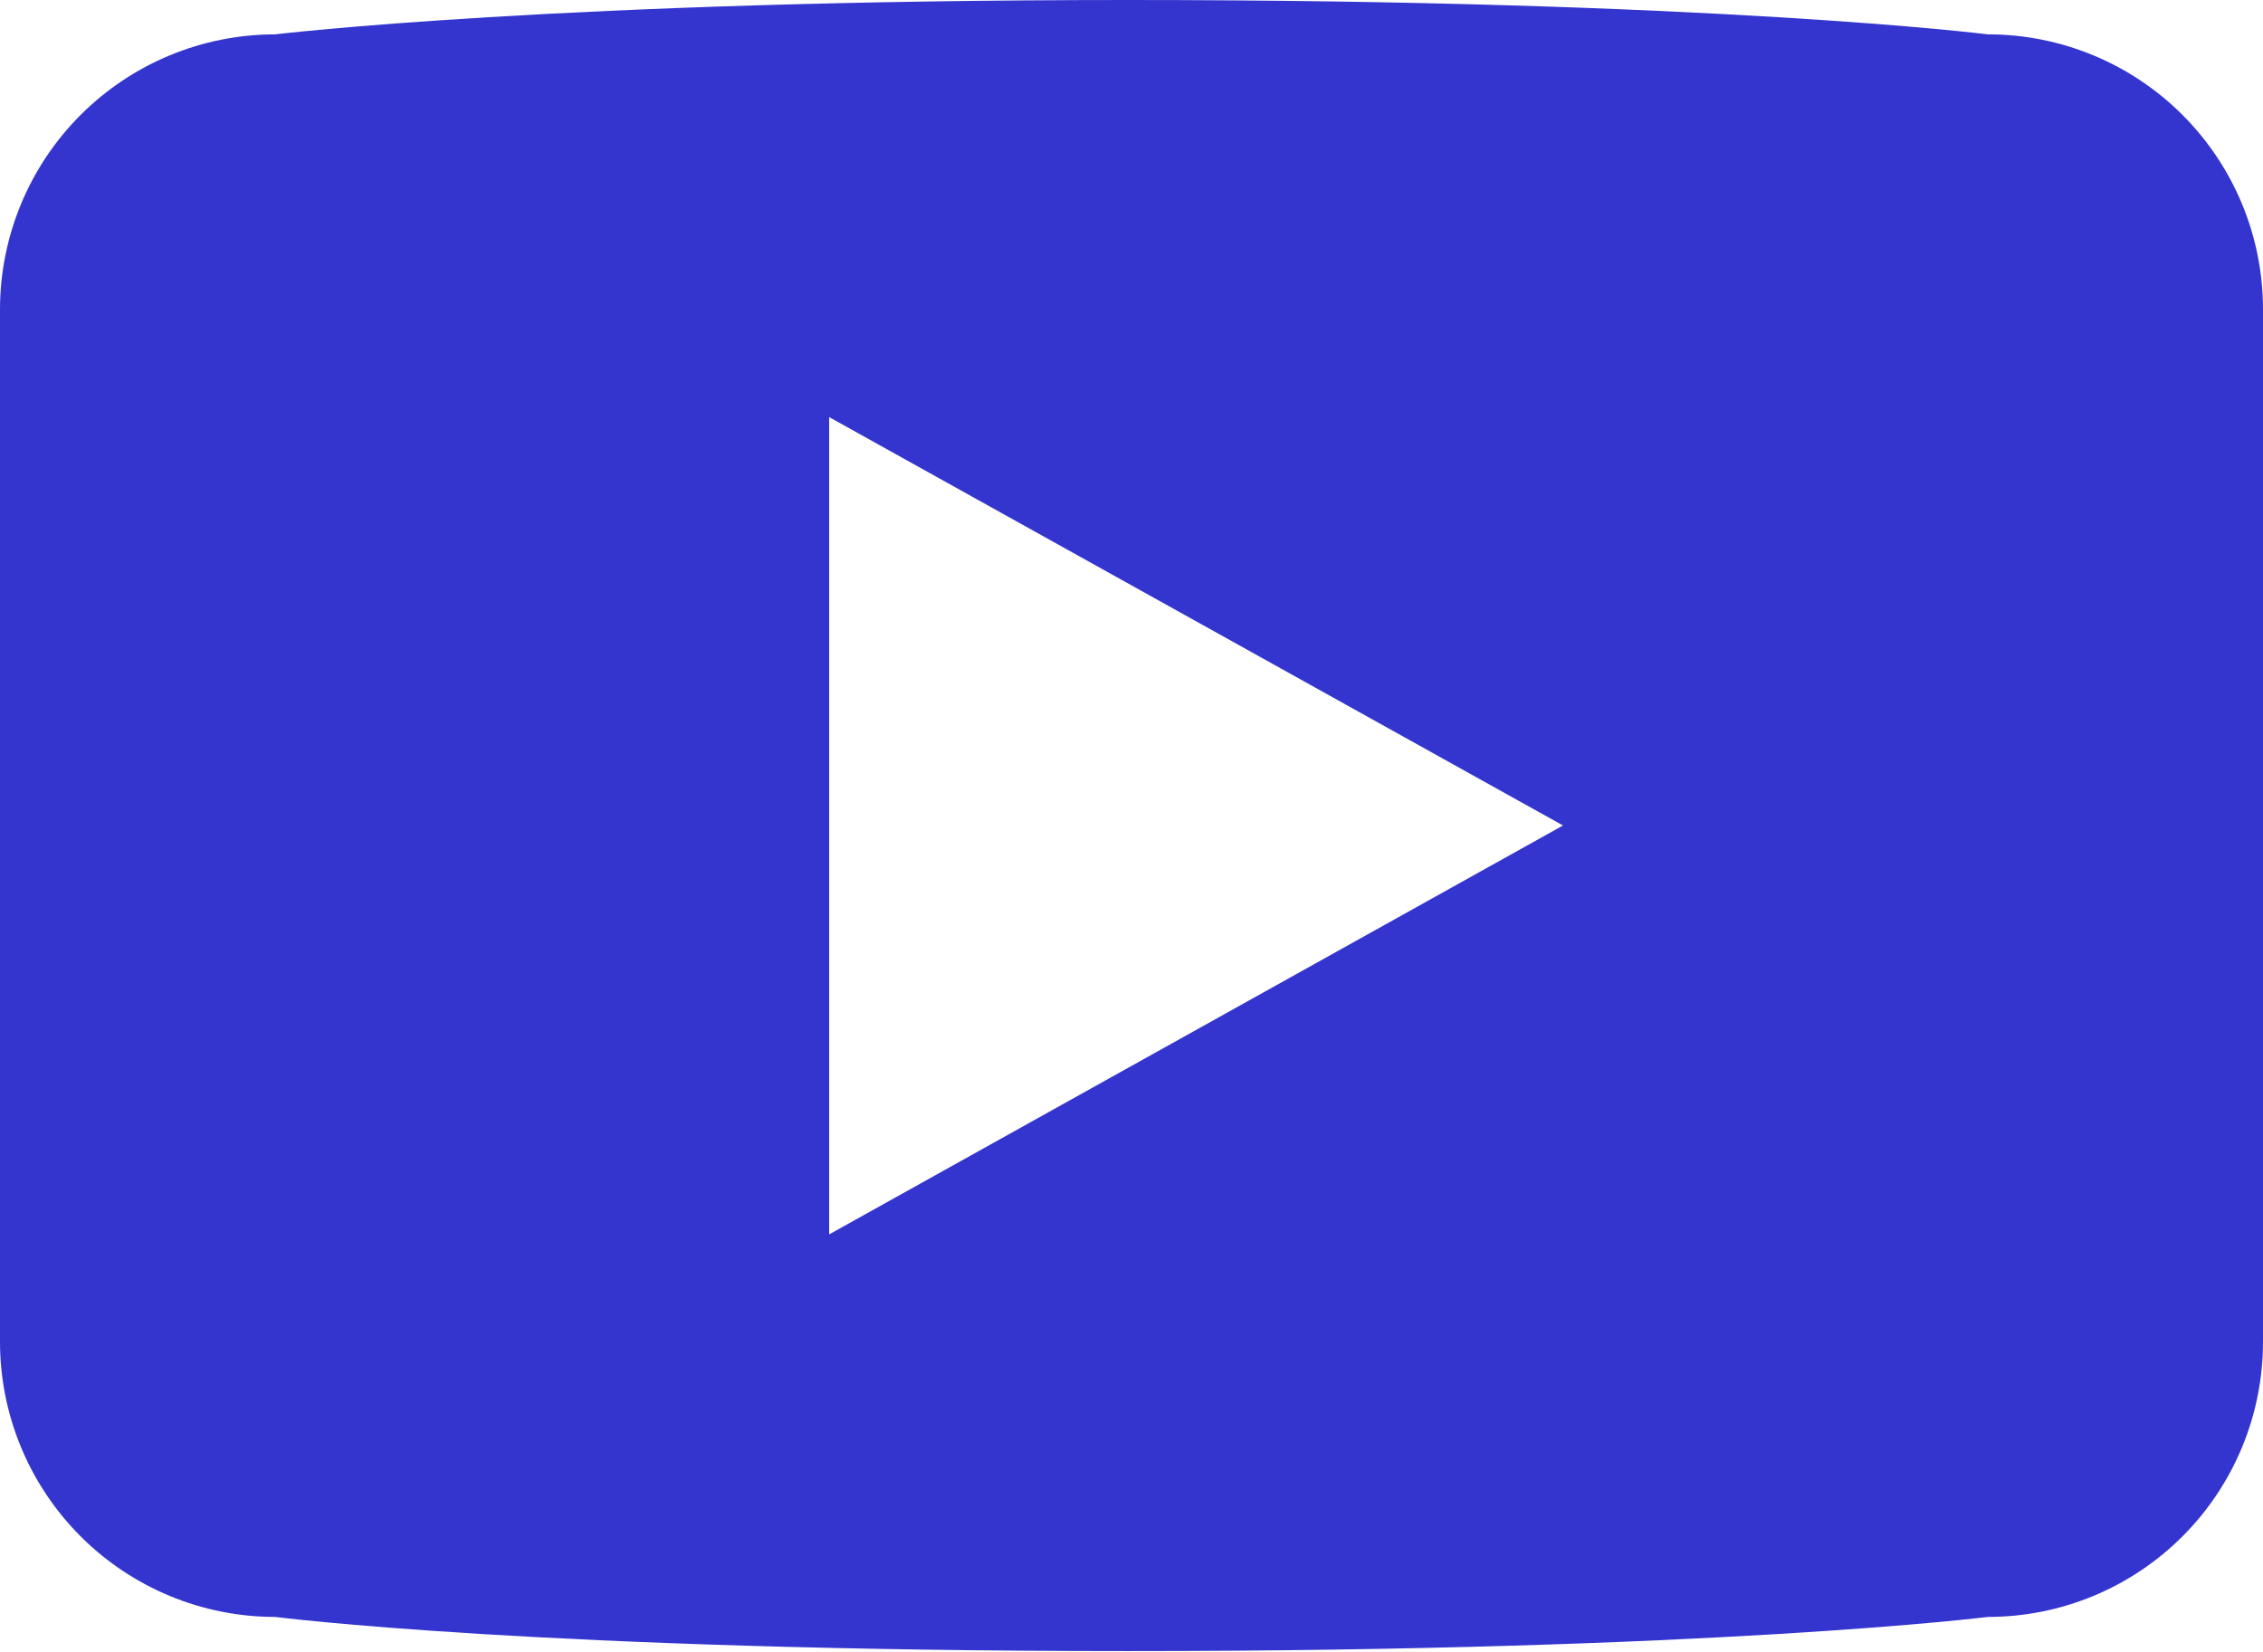
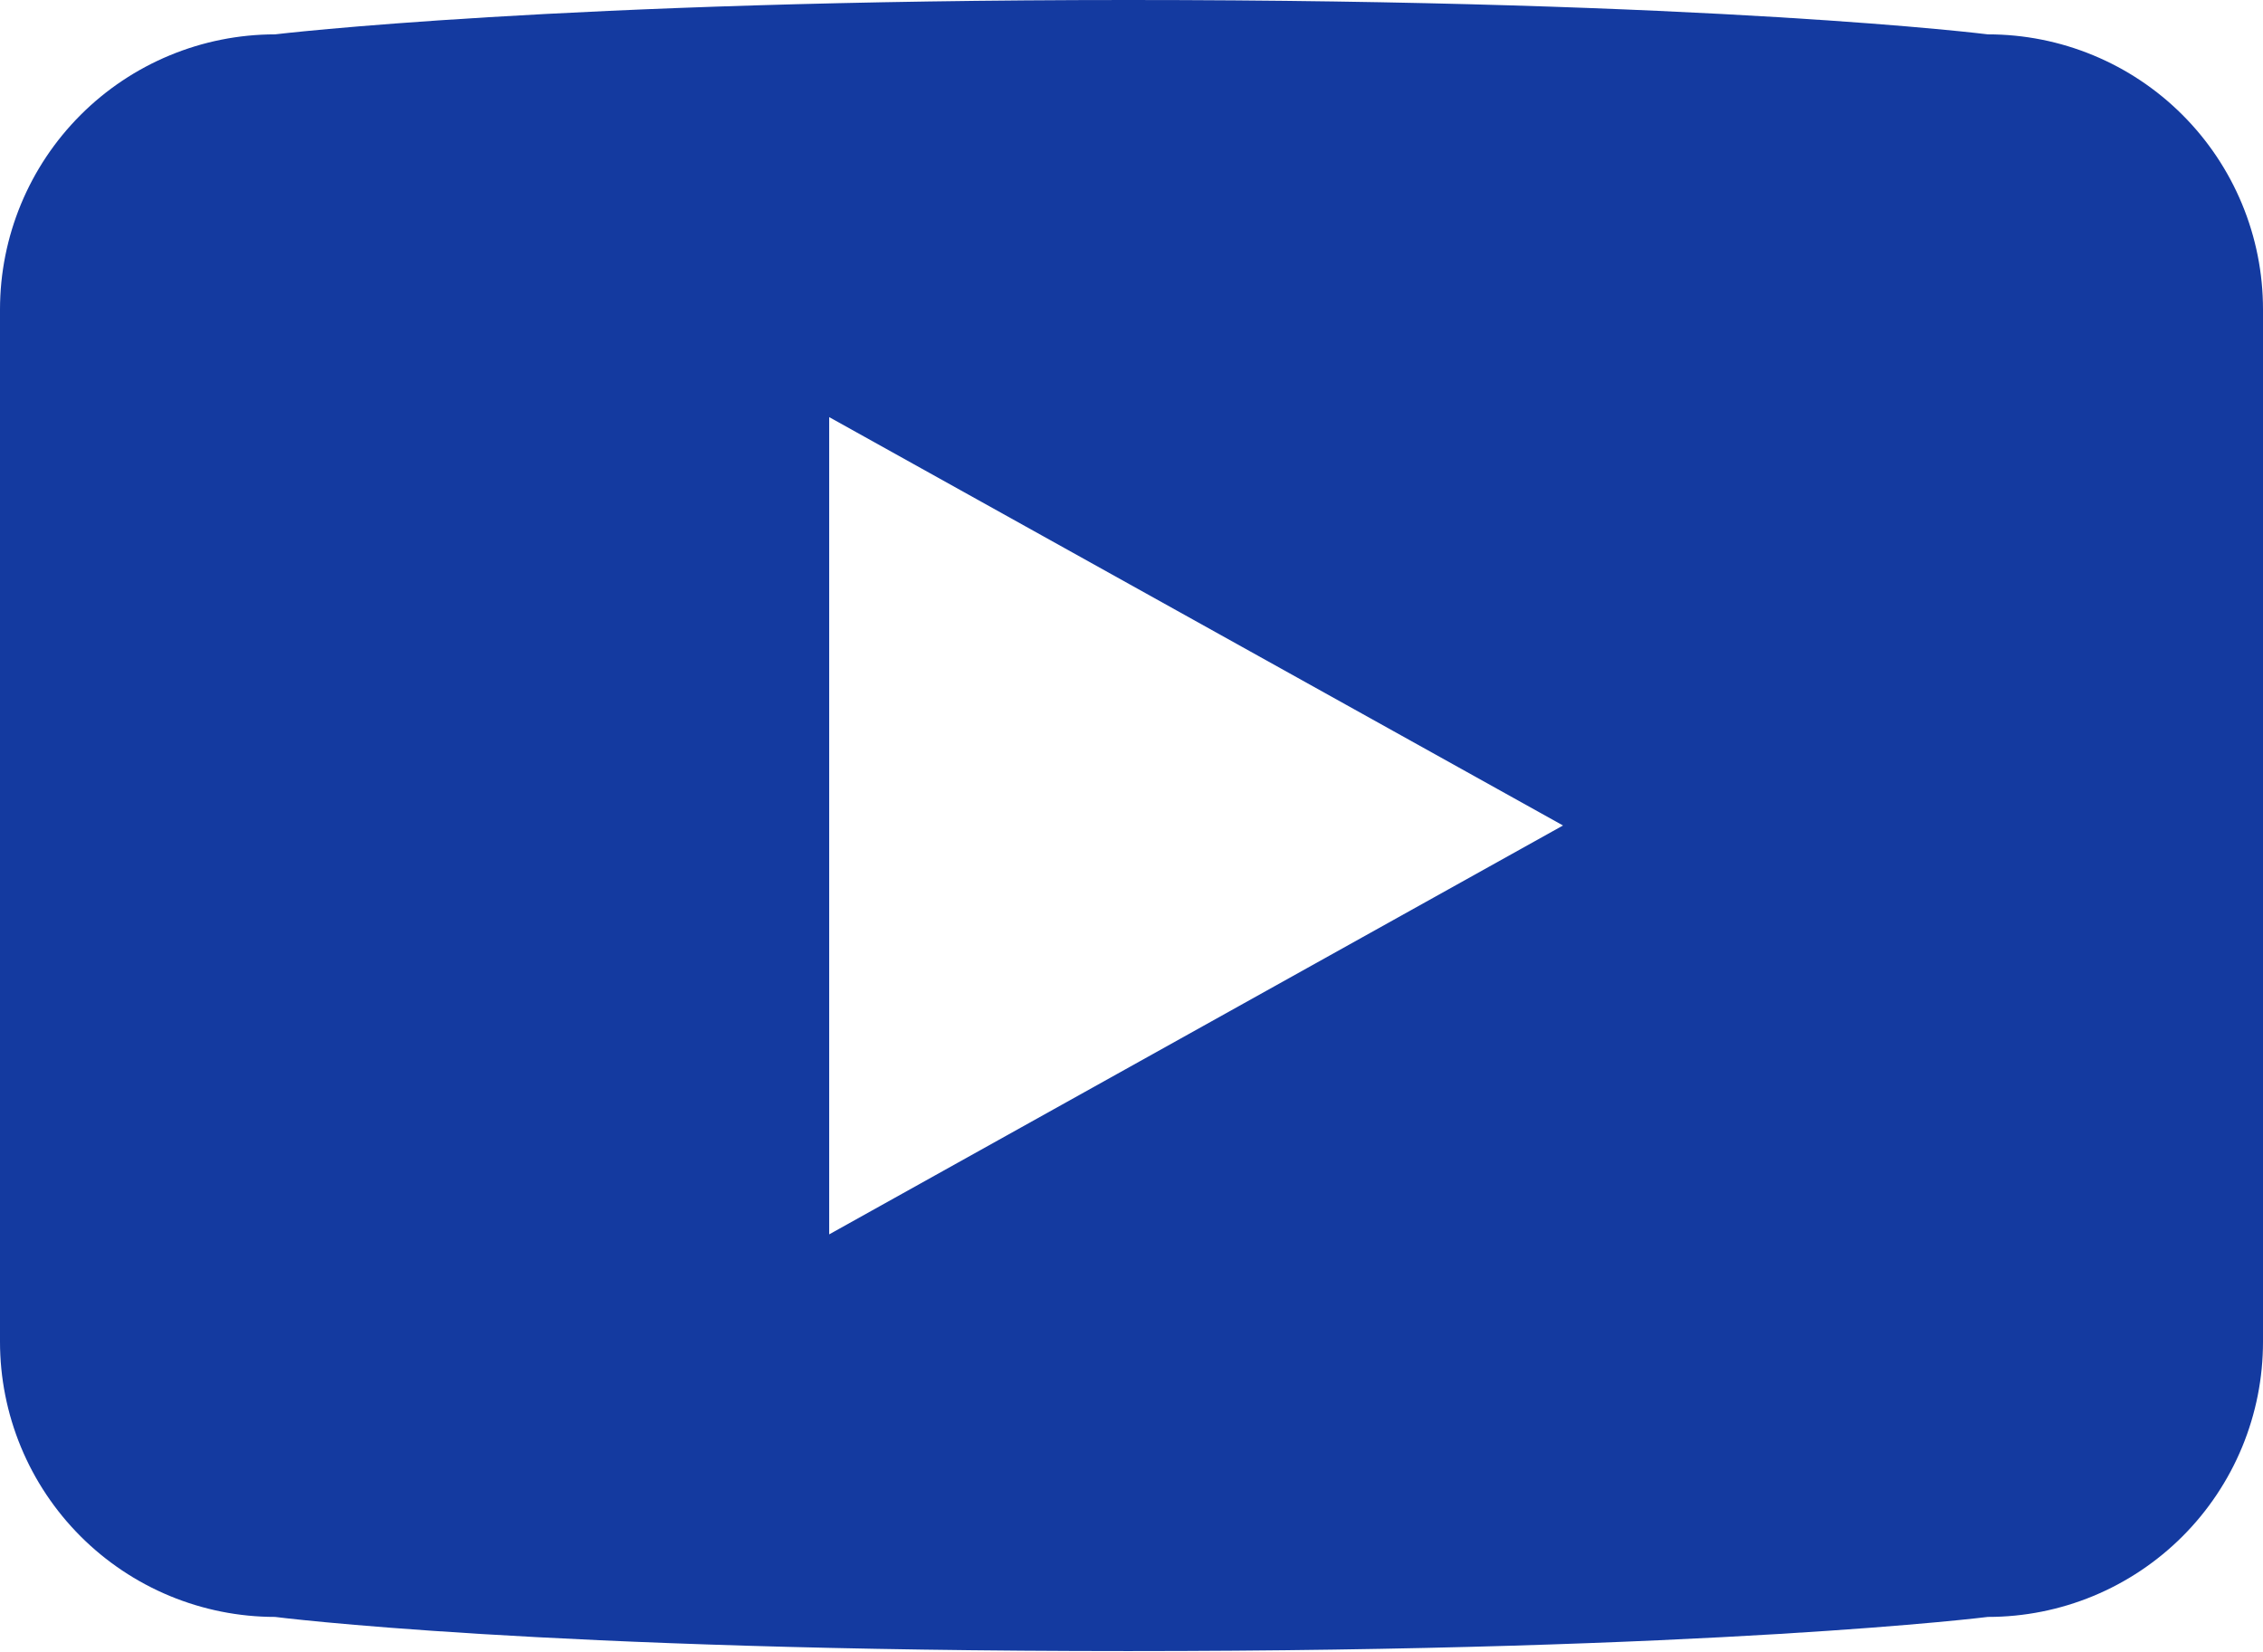
<svg xmlns="http://www.w3.org/2000/svg" width="400" height="292" viewBox="0 0 400 292" fill="none">
-   <path d="M351.364 6.073C351.364 6.073 303.091 0 199.418 0C99.109 0 48.618 6.073 48.618 6.073C35.722 6.078 23.356 11.204 14.239 20.324C5.122 29.445 2.49895e-06 41.813 3.40006e-06 54.709V237.145C-0.002 243.532 1.253 249.857 3.695 255.759C6.137 261.661 9.718 267.024 14.232 271.542C18.747 276.06 24.107 279.644 30.007 282.091C35.907 284.537 42.231 285.798 48.618 285.8C48.618 285.8 95.564 291.836 199.418 291.836C303.218 291.836 351.364 285.8 351.364 285.8C357.754 285.805 364.082 284.549 369.986 282.106C375.89 279.662 381.254 276.078 385.772 271.559C390.289 267.04 393.871 261.674 396.313 255.769C398.754 249.864 400.007 243.535 400 237.145V54.673C400 48.287 398.742 41.965 396.297 36.066C393.852 30.167 390.269 24.808 385.752 20.294C381.236 15.781 375.874 12.202 369.973 9.762C364.073 7.322 357.749 6.068 351.364 6.073ZM146.564 218.182V73.727L276.273 145.909L146.564 218.182Z" fill="#3435CE" />
+   <path d="M351.364 6.073C351.364 6.073 303.091 0 199.418 0C99.109 0 48.618 6.073 48.618 6.073C35.722 6.078 23.356 11.204 14.239 20.324C5.122 29.445 2.49895e-06 41.813 3.40006e-06 54.709V237.145C-0.002 243.532 1.253 249.857 3.695 255.759C6.137 261.661 9.718 267.024 14.232 271.542C18.747 276.06 24.107 279.644 30.007 282.091C35.907 284.537 42.231 285.798 48.618 285.8C48.618 285.8 95.564 291.836 199.418 291.836C303.218 291.836 351.364 285.8 351.364 285.8C357.754 285.805 364.082 284.549 369.986 282.106C375.89 279.662 381.254 276.078 385.772 271.559C390.289 267.04 393.871 261.674 396.313 255.769C398.754 249.864 400.007 243.535 400 237.145V54.673C400 48.287 398.742 41.965 396.297 36.066C393.852 30.167 390.269 24.808 385.752 20.294C381.236 15.781 375.874 12.202 369.973 9.762C364.073 7.322 357.749 6.068 351.364 6.073ZM146.564 218.182V73.727L276.273 145.909L146.564 218.182Z" fill="#143AA0" />
</svg>
